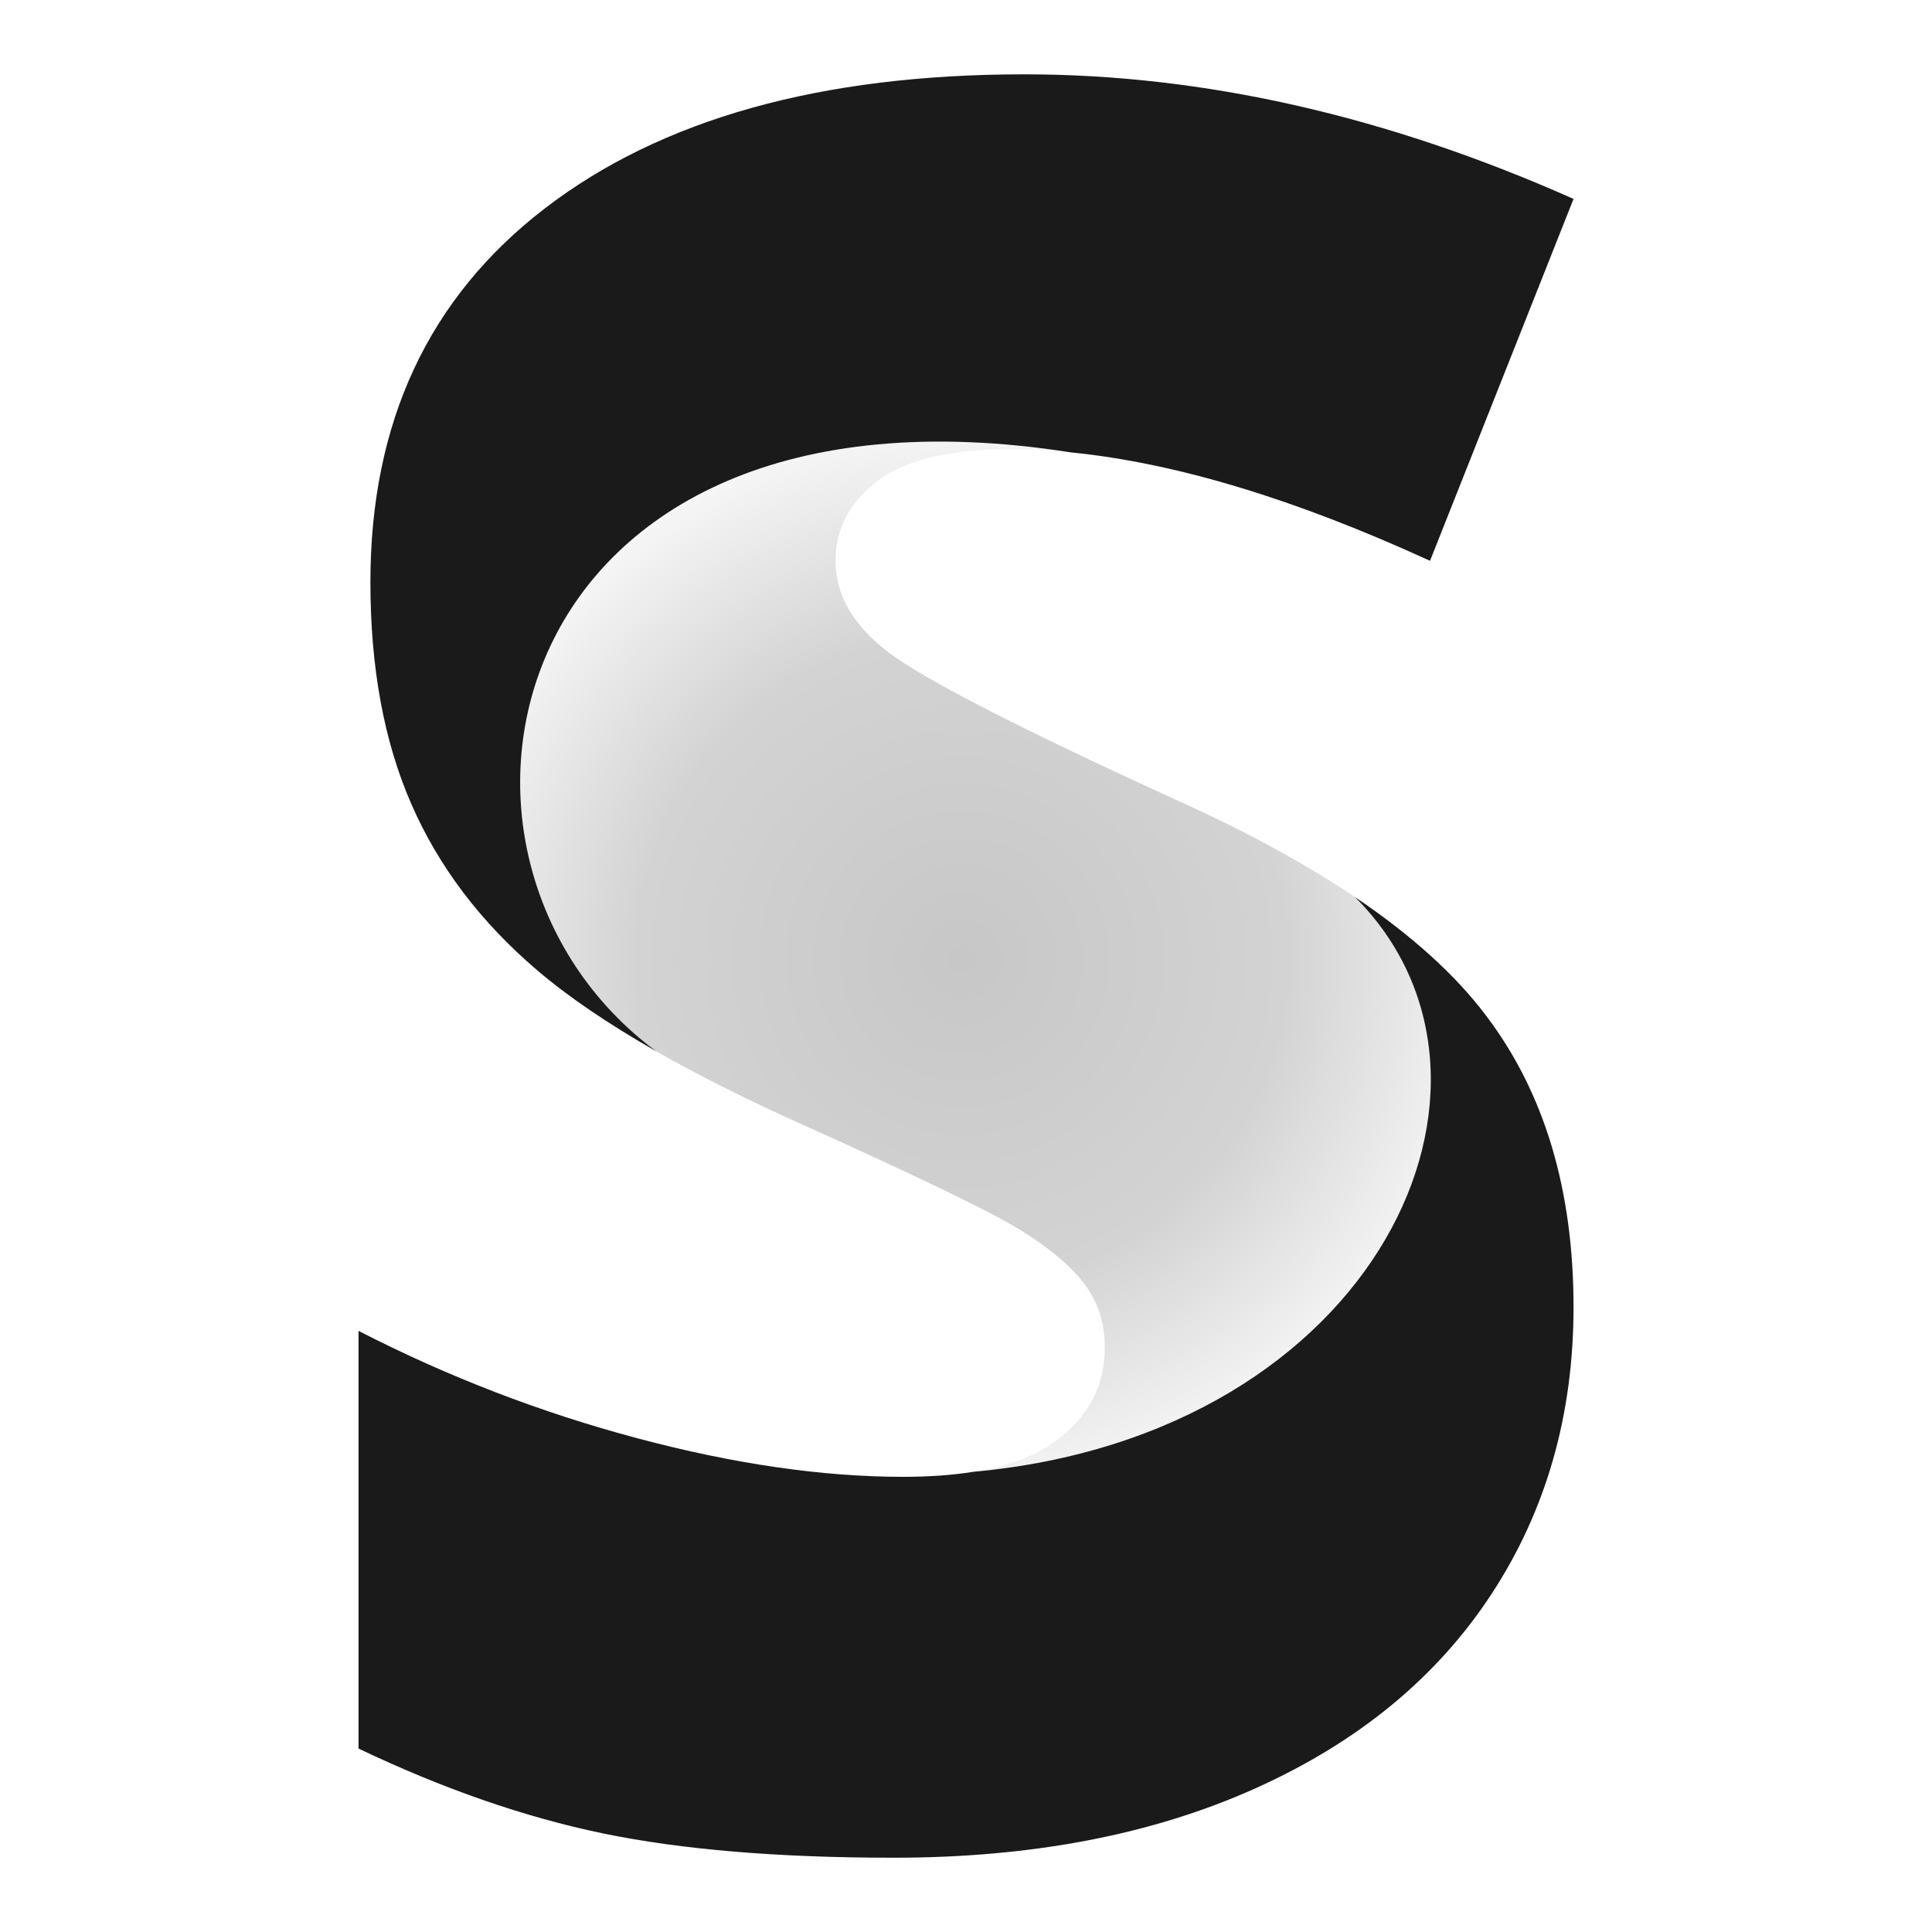
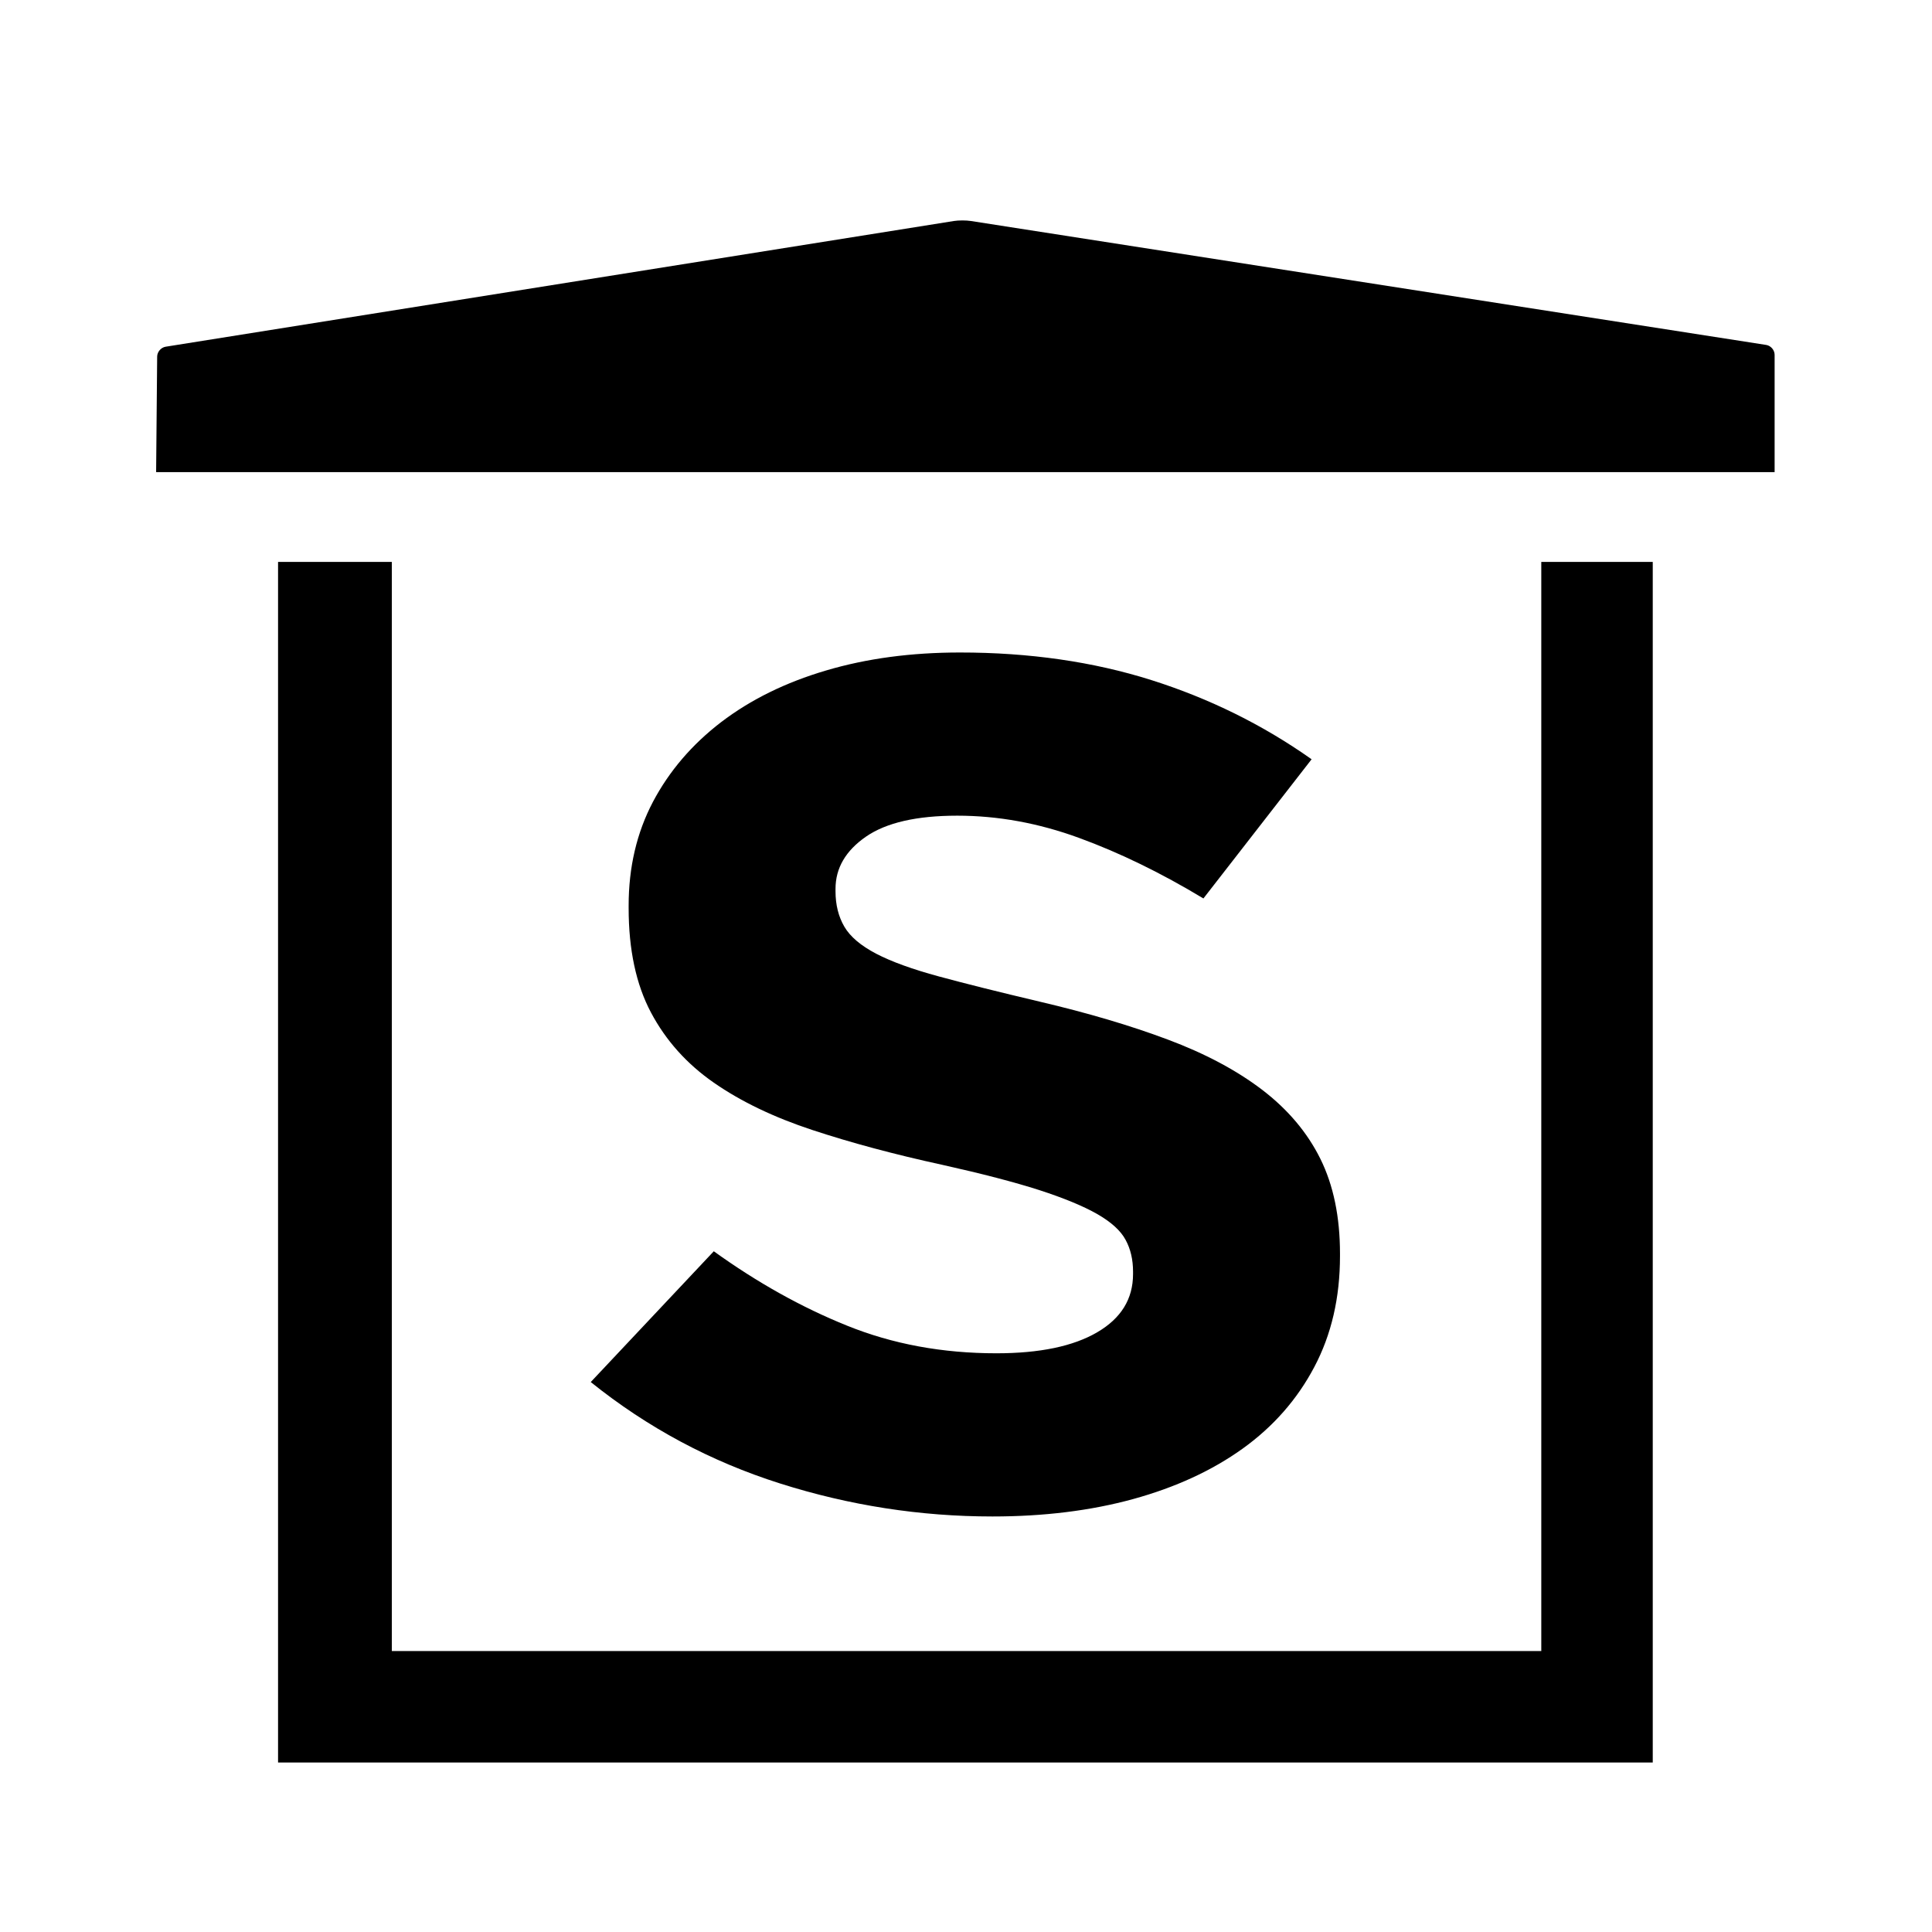
- <svg xmlns="http://www.w3.org/2000/svg" width="100%" height="100%" viewBox="0 0 26 26" version="1.1" xml:space="preserve" style="fill-rule:evenodd;clip-rule:evenodd;stroke-linejoin:round;stroke-miterlimit:1.414;">
-   <g transform="matrix(0.282353,0,0,0.282353,-271.034,-195.235)">
-     <path d="M1003.19,761.845L1003.16,761.845L1003.22,761.845L1003.19,761.845ZM1003.42,761.843L1003.42,761.843L1003.42,761.843L1003.42,761.843ZM1003.64,761.838L1003.62,761.838L1003.67,761.837L1003.64,761.838ZM1003.87,761.831L1003.86,761.831L1003.87,761.831L1003.87,761.831ZM1004.09,761.823L1004.06,761.824L1004.11,761.822L1004.09,761.823ZM1004.3,761.812L1004.3,761.813L1004.3,761.812L1004.3,761.812ZM1004.52,761.8L1004.49,761.801L1004.54,761.799L1004.52,761.8ZM1004.73,761.786L1004.72,761.786L1004.73,761.786L1004.73,761.786ZM1004.93,761.77L1004.91,761.772L1004.96,761.768L1004.93,761.77ZM1005.14,761.752L1005.14,761.752L1005.14,761.752L1005.14,761.752ZM1005.34,761.732L1005.32,761.734L1005.36,761.73L1005.34,761.732ZM1005.54,761.711L1005.54,761.711L1005.54,761.71L1005.54,761.711ZM1005.74,761.687L1005.72,761.689L1005.76,761.684L1005.74,761.687ZM1005.93,761.662L1005.93,761.662L1005.93,761.661L1005.93,761.662ZM1006.12,761.634L1006.11,761.636L1006.14,761.631L1006.12,761.634ZM991.193,741.567C978.742,732.34 983.618,708.729 1010.97,713.021C1009.97,712.921 1008.99,712.871 1008.05,712.871C1005.14,712.871 1003.03,713.38 1001.71,714.398C1000.39,715.416 999.735,716.679 999.735,718.187C999.735,719.808 1000.57,721.26 1002.25,722.542C1003.93,723.823 1008.48,726.161 1015.91,729.554C1019.48,731.16 1022.5,732.824 1024.98,734.548C1024.82,734.435 1024.65,734.323 1024.49,734.21C1033.26,742.956 1025.65,759.839 1006.31,761.605C1007.97,761.336 1009.29,760.841 1010.25,760.121C1011.8,758.972 1012.57,757.492 1012.57,755.682C1012.57,754.551 1012.26,753.561 1011.64,752.713C1011.02,751.865 1010.02,751.007 1008.64,750.14C1007.27,749.273 1003.6,747.501 997.642,744.824C995.22,743.723 993.07,742.637 991.193,741.567ZM989.786,759.872L989.902,759.903L989.859,759.892L989.786,759.872ZM989.383,759.76L989.502,759.793L989.43,759.773L989.383,759.76ZM988.996,759.65L989.03,759.659L989.001,759.651L988.996,759.65ZM988.497,759.504L988.612,759.538L988.573,759.526L988.497,759.504ZM988.094,759.383L988.219,759.42L988.146,759.399L988.094,759.383ZM987.709,759.265L987.777,759.286L987.721,759.268L987.709,759.265ZM987.21,759.108L987.335,759.147L987.296,759.135L987.21,759.108ZM986.809,758.978L986.951,759.024L986.872,758.999L986.809,758.978ZM986.426,758.852L986.541,758.891L986.449,758.86L986.426,758.852ZM985.916,758.68L986.072,758.733L986.028,758.719L985.916,758.68ZM985.523,758.545L985.7,758.606L985.607,758.574L985.523,758.545ZM985.145,758.412L985.326,758.476L985.187,758.427L985.145,758.412ZM1033.8,745.853L1033.8,745.855L1033.79,745.846L1033.8,745.853ZM1033.73,745.64L1033.73,745.642L1033.72,745.626L1033.73,745.64ZM1033.66,745.428L1033.66,745.431L1033.65,745.408L1033.66,745.428ZM1033.59,745.217L1033.59,745.221L1033.58,745.191L1033.59,745.217ZM1033.51,745.008L1033.51,745.012L1033.5,744.976L1033.51,745.008ZM1033.43,744.799L1033.44,744.805L1033.42,744.762L1033.43,744.799ZM1033.36,744.593L1033.36,744.599L1033.34,744.551L1033.36,744.593ZM1033.28,744.388L1033.28,744.394L1033.26,744.341L1033.28,744.388ZM1033.19,744.184L1033.2,744.19L1033.17,744.133L1033.19,744.184ZM1033.11,743.981L1033.11,743.988L1033.09,743.926L1033.11,743.981ZM1033.03,743.78L1033.03,743.787L1033,743.721L1033.03,743.78ZM1032.94,743.58L1032.94,743.587L1032.91,743.518L1032.94,743.58ZM1032.85,743.382L1032.85,743.389L1032.82,743.316L1032.85,743.382ZM1032.76,743.185L1032.76,743.192L1032.72,743.116L1032.76,743.185ZM1032.66,742.989L1032.66,742.996L1032.63,742.917L1032.66,742.989ZM1032.57,742.795L1032.57,742.801L1032.53,742.72L1032.57,742.795ZM1032.47,742.602L1032.47,742.608L1032.43,742.525L1032.47,742.602ZM1032.37,742.411L1032.37,742.417L1032.32,742.331L1032.37,742.411ZM1032.27,742.221L1032.27,742.226L1032.22,742.139L1032.27,742.221ZM1032.16,742.032L1032.16,742.037L1032.11,741.949L1032.16,742.032ZM1032.05,741.845L1032.06,741.849L1032.01,741.76L1032.05,741.845ZM1031.95,741.659L1031.95,741.663L1031.89,741.572L1031.95,741.659ZM990.349,741.076C990.624,741.239 990.905,741.403 991.193,741.567C990.905,741.403 990.624,741.239 990.349,741.076ZM1031.84,741.474L1031.84,741.478L1031.78,741.386L1031.84,741.474ZM1031.72,741.291L1031.73,741.295L1031.67,741.201L1031.72,741.291ZM1031.61,741.109L1031.61,741.112L1031.55,741.018L1031.61,741.109ZM990.152,740.959L990.346,741.074L990.191,740.982L990.152,740.959ZM989.958,740.841L990.119,740.939L990.006,740.871L989.958,740.841ZM1031.49,740.929L1031.5,740.931L1031.43,740.835L1031.49,740.929ZM989.765,740.724L989.911,740.813L989.823,740.76L989.765,740.724ZM1031.38,740.75L1031.38,740.752L1031.31,740.654L1031.38,740.75ZM989.573,740.606L989.712,740.691L989.643,740.649L989.573,740.606ZM1031.26,740.572L1031.26,740.574L1031.19,740.474L1031.26,740.572ZM989.382,740.487L989.518,740.572L989.464,740.538L989.382,740.487ZM989.19,740.366L989.328,740.453L989.287,740.428L989.19,740.366ZM1031.13,740.396L1031.13,740.397L1031.06,740.292L1031.13,740.396ZM988.992,740.24L989.141,740.335L989.113,740.317L988.992,740.24ZM1031.01,740.221L1031.01,740.222L1030.92,740.106L1031.01,740.221ZM988.775,740.1L988.957,740.218C988.833,740.138 988.711,740.059 988.591,739.98L988.775,740.1ZM1030.62,739.697C1030.66,739.757 1030.71,739.816 1030.75,739.875C1030.8,739.933 1030.84,739.99 1030.88,740.048L1030.75,739.875L1030.62,739.697ZM988.415,739.864L988.57,739.966L988.433,739.876L988.415,739.864ZM988.242,739.748L988.364,739.83L988.269,739.766L988.242,739.748ZM988.071,739.632L988.181,739.707L988.106,739.656L988.071,739.632ZM1030.49,739.531L1030.57,739.639L1030.48,739.52L1030.49,739.531ZM987.901,739.516L988.005,739.588L987.945,739.547L987.901,739.516ZM987.733,739.4L987.834,739.47L987.786,739.437L987.733,739.4ZM1030.35,739.36L1030.42,739.45L1030.34,739.343L1030.35,739.36ZM987.566,739.283L987.667,739.354L987.629,739.327L987.566,739.283ZM1030.21,739.189L1030.27,739.268L1030.19,739.166L1030.21,739.189ZM987.4,739.165L987.502,739.238L987.474,739.218L987.4,739.165ZM987.231,739.044L987.34,739.122L987.321,739.109L987.231,739.044ZM1030.07,739.018L1030.13,739.089L1030.04,738.99L1030.07,739.018ZM987.035,738.901L987.18,739.007L987.17,739L987.035,738.901ZM1029.92,738.848L1029.97,738.911L1029.89,738.814L1029.92,738.848ZM986.867,738.776L987.022,738.892C986.97,738.853 986.918,738.815 986.867,738.776ZM986.714,738.662L986.822,738.742L986.729,738.673L986.714,738.662ZM1029.77,738.678L1029.82,738.734L1029.73,738.638L1029.77,738.678ZM986.563,738.547L986.657,738.618L986.585,738.564L986.563,738.547ZM1029.61,738.508L1029.66,738.558L1029.57,738.462L1029.61,738.508ZM986.415,738.432L986.502,738.5L986.444,738.455L986.415,738.432ZM986.268,738.318L986.353,738.384L986.305,738.347L986.268,738.318ZM1029.46,738.338L1029.5,738.383L1029.41,738.287L1029.46,738.338ZM986.123,738.203L986.206,738.269L986.168,738.238L986.123,738.203ZM1029.3,738.169L1029.33,738.207L1029.24,738.111L1029.3,738.169ZM985.98,738.087L986.062,738.154L986.033,738.13L985.98,738.087ZM985.836,737.97L985.921,738.039L985.899,738.022L985.836,737.97ZM1029.13,738.001L1029.16,738.033L1029.07,737.936L1029.13,738.001ZM985.691,737.849L985.782,737.925L985.768,737.914L985.691,737.849ZM1028.97,737.832L1028.99,737.859L1028.89,737.76L1028.97,737.832ZM985.646,737.812C985.6,737.774 985.556,737.736 985.511,737.698L985.646,737.812ZM1028.8,737.664L1028.82,737.685L1028.71,737.583L1028.8,737.664ZM1028.62,737.497L1028.64,737.512L1028.53,737.404L1028.62,737.497ZM1028.45,737.329L1028.46,737.339L1028.32,737.214L1028.45,737.329ZM1028.08,736.994C1028.15,737.051 1028.21,737.109 1028.27,737.167L1028.08,736.994ZM1027.9,736.83L1028.06,736.97L1027.89,736.822L1027.9,736.83ZM1027.71,736.664L1027.83,736.765L1027.69,736.651L1027.71,736.664ZM1027.52,736.498L1027.62,736.584L1027.5,736.479L1027.52,736.498ZM1027.32,736.333L1027.41,736.409L1027.29,736.309L1027.32,736.333ZM1027.13,736.168L1027.21,736.236L1027.09,736.138L1027.13,736.168ZM1026.92,736.003L1027,736.065L1026.88,735.968L1026.92,736.003ZM1026.72,735.839L1026.79,735.894L1026.66,735.797L1026.72,735.839ZM1026.51,735.675L1026.57,735.724L1026.45,735.627L1026.51,735.675ZM1026.3,735.512L1026.35,735.555L1026.23,735.457L1026.3,735.512ZM1026.08,735.349L1026.13,735.386L1026,735.287L1026.08,735.349ZM1025.87,735.186L1025.91,735.217L1025.77,735.116L1025.87,735.186ZM1025.65,735.023L1025.68,735.049L1025.54,734.945L1025.65,735.023ZM1025.42,734.861L1025.45,734.882L1025.29,734.77L1025.42,734.861ZM1025.19,734.699L1025.22,734.715L1025.04,734.588L1025.19,734.699ZM979.411,729.534L979.428,729.574L979.418,729.551L979.411,729.534ZM979.312,729.295L979.328,729.332L979.322,729.319L979.312,729.295ZM979.227,729.08L979.234,729.098L979.228,729.084L979.227,729.08ZM979.13,728.828L979.146,728.871L979.137,728.848L979.13,728.828ZM979.041,728.587L979.053,728.62L979.049,728.61L979.041,728.587ZM978.96,728.36L978.971,728.39L978.963,728.369L978.96,728.36ZM978.872,728.103L978.887,728.148L978.88,728.126L978.872,728.103ZM978.794,727.865L978.801,727.887L978.799,727.881L978.794,727.865ZM978.717,727.621L978.729,727.659L978.721,727.634L978.717,727.621ZM978.638,727.36L978.651,727.404L978.645,727.385L978.638,727.36ZM978.571,727.13L978.573,727.135L978.572,727.134L978.571,727.13ZM978.497,726.863L978.509,726.905L978.502,726.88L978.497,726.863ZM978.428,726.6L978.438,726.64L978.434,726.625L978.428,726.6ZM978.368,726.364L978.371,726.375L978.369,726.367L978.368,726.364ZM978.301,726.087L978.312,726.131L978.306,726.107L978.301,726.087ZM978.241,725.823L978.248,725.855L978.246,725.845L978.241,725.823ZM978.187,725.574L978.191,725.597L978.188,725.581L978.187,725.574ZM978.129,725.293L978.137,725.335L978.133,725.314L978.129,725.293ZM978.078,725.033L978.081,725.05L978.08,725.046L978.078,725.033ZM978.028,724.765L978.034,724.793L978.03,724.775L978.028,724.765ZM977.979,724.481L977.985,724.519L977.983,724.502L977.979,724.481ZM977.894,723.939L977.898,723.968L977.895,723.95L977.894,723.939ZM977.853,723.654L977.857,723.681L977.856,723.671L977.853,723.654ZM977.782,723.095L977.785,723.119L977.784,723.105L977.782,723.095ZM977.751,722.813L977.752,722.823L977.752,722.82L977.751,722.813ZM977.694,722.234L977.696,722.25L977.695,722.242L977.694,722.234ZM1027.73,718.034C1027.85,718.085 1027.96,718.136 1028.07,718.187L1027.73,718.034ZM1027.47,717.914L1027.63,717.986L1027.4,717.883L1027.47,717.914ZM1027.17,717.78L1027.28,717.828L1027.06,717.732L1027.17,717.78ZM1026.87,717.649L1026.94,717.678L1026.71,717.578L1026.87,717.649ZM1026.28,717.389C1026.39,717.437 1026.5,717.484 1026.61,717.532L1026.28,717.389ZM1025.99,717.264L1026.26,717.383L1025.95,717.249L1025.99,717.264ZM1025.69,717.139L1025.84,717.204L1025.62,717.11L1025.69,717.139ZM1025.4,717.016L1025.5,717.059L1025.29,716.971L1025.4,717.016ZM1025.11,716.895L1025.17,716.921L1024.95,716.829L1025.11,716.895ZM1024.53,716.657C1024.63,716.7 1024.74,716.743 1024.85,716.787L1024.53,716.657ZM1024.24,716.542L1024.49,716.644L1024.2,716.528L1024.24,716.542ZM1023.95,716.428L1024.1,716.486L1023.88,716.401L1023.95,716.428ZM1023.67,716.316L1023.76,716.354L1023.56,716.275L1023.67,716.316ZM1023.38,716.206L1023.44,716.229L1023.23,716.145L1023.38,716.206ZM1022.81,715.989C1022.92,716.028 1023.02,716.067 1023.13,716.107L1022.81,715.989ZM1022.53,715.886L1022.76,715.971L1022.5,715.873L1022.53,715.886ZM1022.25,715.782L1022.39,715.832L1022.19,715.758L1022.25,715.782ZM1021.98,715.681L1022.07,715.714L1021.87,715.644L1021.98,715.681ZM1021.7,715.581L1021.75,715.601L1021.54,715.527L1021.7,715.581ZM1021.14,715.386C1021.24,715.421 1021.34,715.456 1021.44,715.491L1021.14,715.386ZM1020.87,715.294L1021.07,715.364L1020.83,715.282L1020.87,715.294ZM1020.59,715.201L1020.72,715.243L1020.53,715.179L1020.59,715.201ZM1020.32,715.111L1020.4,715.138L1020.22,715.078L1020.32,715.111ZM1020.05,715.022L1020.1,715.038L1019.9,714.975L1020.05,715.022ZM1019.5,714.849C1019.6,714.879 1019.7,714.909 1019.8,714.94L1019.5,714.849ZM1019.24,714.766L1019.42,714.821L1019.21,714.756L1019.24,714.766ZM1018.97,714.685L1019.08,714.719L1018.91,714.666L1018.97,714.685ZM1018.71,714.605L1018.78,714.627L1018.61,714.577L1018.71,714.605ZM1018.44,714.527L1018.48,714.539L1018.31,714.488L1018.44,714.527ZM1017.91,714.376C1018,714.401 1018.1,714.428 1018.19,714.454L1017.91,714.376ZM1017.65,714.303L1017.8,714.345L1017.62,714.296L1017.65,714.303ZM1017.39,714.233L1017.49,714.259L1017.33,714.218L1017.39,714.233ZM1017.13,714.164L1017.19,714.181L1017.04,714.142L1017.13,714.164ZM1016.87,714.096L1016.9,714.105L1016.75,714.067L1016.87,714.096ZM1016.61,714.031L1016.62,714.033L1016.37,713.971L1016.61,714.031ZM1016.1,713.905L1016.22,713.934L1016.07,713.9L1016.1,713.905ZM1015.84,713.845L1015.93,713.865L1015.79,713.834L1015.84,713.845ZM1015.59,713.787L1015.64,713.8L1015.52,713.771L1015.59,713.787ZM1015.34,713.731L1015.36,713.737L1015.24,713.71L1015.34,713.731ZM1015.09,713.676L1015.09,713.676L1015.05,713.668L1015.09,713.676ZM1014.59,713.572L1014.67,713.59L1014.57,713.568L1014.59,713.572ZM1014.34,713.523L1014.4,713.536L1014.3,713.515L1014.34,713.523ZM1014.09,713.475L1014.13,713.484L1014.03,713.464L1014.09,713.475ZM1013.84,713.43L1013.86,713.433L1013.77,713.417L1013.84,713.43ZM1013.11,713.303L1013.17,713.313L1013.1,713.301L1013.11,713.303ZM1012.87,713.265L1012.92,713.273L1012.84,713.26L1012.87,713.265ZM1012.63,713.228L1012.66,713.233L1012.58,713.221L1012.63,713.228ZM1012.39,713.193L1012.4,713.195L1012.35,713.188L1012.39,713.193ZM1011.68,713.099L1011.7,713.102L1011.67,713.099L1011.68,713.099ZM1011.44,713.072L1011.47,713.075L1011.42,713.069L1011.44,713.072ZM1011.21,713.046L1011.22,713.048L1011.18,713.043L1011.21,713.046Z" style="fill:url(#_Radial1);" />
-     <path d="M1024.49,734.21C1027.19,736.032 1029.28,737.92 1030.75,739.875C1033.53,743.551 1034.91,748.179 1034.91,753.759C1034.91,758.887 1033.61,763.439 1031.01,767.417C1028.41,771.394 1024.66,774.486 1019.75,776.692C1014.85,778.897 1009.1,780 1002.51,780C997.001,780 992.383,779.614 988.65,778.841C984.917,778.068 981.034,776.72 977,774.797L977,754.89C981.26,757.077 985.69,758.783 990.29,760.008C994.89,761.234 999.112,761.846 1002.96,761.846C1004.2,761.846 1005.32,761.766 1006.31,761.605C1025.65,759.839 1033.26,742.956 1024.49,734.21Z" style="fill:rgb(26,26,26);" />
-     <path d="M991.193,741.567C988.89,740.254 986.996,738.965 985.511,737.698C982.816,735.398 980.817,732.759 979.517,729.78C978.216,726.802 977.566,723.277 977.566,719.205C977.566,711.589 980.337,705.651 985.879,701.391C991.421,697.13 999.037,695 1008.73,695C1017.28,695 1026.01,696.979 1034.91,700.938L1028.07,718.187C1021.64,715.239 1015.94,713.517 1010.97,713.021C983.618,708.729 978.742,732.341 991.193,741.567Z" style="fill:rgb(26,26,26);" />
+ <svg xmlns="http://www.w3.org/2000/svg" xmlns:ns1="http://vectornator.io" height="100%" stroke-miterlimit="10" style="fill-rule:nonzero;clip-rule:evenodd;stroke-linecap:round;stroke-linejoin:round;" version="1.1" viewBox="0 0 26 26" width="100%" xml:space="preserve">
+   <defs />
+   <g id="Layer-1" ns1:layerName="Layer 1">
+     <g opacity="1">
+       <path d="M13.356 20.408C12.385 20.408 11.432 20.26 10.498 19.964C9.564 19.668 8.714 19.213 7.95 18.599L9.606 16.839C10.189 17.259 10.786 17.593 11.399 17.84C12.012 18.088 12.682 18.212 13.41 18.212C13.993 18.212 14.445 18.117 14.766 17.929C15.088 17.741 15.248 17.48 15.248 17.146L15.248 17.113C15.248 16.952 15.215 16.809 15.148 16.686C15.082 16.562 14.954 16.446 14.766 16.338C14.578 16.231 14.317 16.123 13.984 16.015C13.65 15.908 13.216 15.795 12.682 15.676C12.039 15.536 11.457 15.38 10.935 15.208C10.413 15.036 9.97 14.823 9.606 14.57C9.242 14.317 8.96 14.002 8.76 13.625C8.56 13.248 8.46 12.78 8.46 12.22L8.46 12.188C8.46 11.671 8.569 11.206 8.787 10.791C9.006 10.377 9.312 10.019 9.706 9.717C10.101 9.416 10.571 9.184 11.117 9.023C11.663 8.861 12.264 8.781 12.919 8.781C13.853 8.781 14.712 8.905 15.494 9.152C16.277 9.4 16.996 9.755 17.651 10.218L16.195 12.091C15.625 11.747 15.066 11.475 14.521 11.276C13.975 11.076 13.428 10.977 12.882 10.977C12.336 10.977 11.927 11.071 11.654 11.259C11.381 11.448 11.244 11.682 11.244 11.962L11.244 11.994C11.244 12.177 11.284 12.336 11.363 12.471C11.441 12.605 11.584 12.726 11.79 12.834C11.997 12.942 12.279 13.044 12.637 13.141C12.995 13.238 13.447 13.351 13.993 13.48C14.636 13.631 15.209 13.8 15.713 13.989C16.216 14.177 16.641 14.403 16.987 14.667C17.332 14.931 17.593 15.24 17.769 15.595C17.945 15.951 18.033 16.376 18.033 16.871L18.033 16.904C18.033 17.463 17.918 17.961 17.687 18.397C17.457 18.833 17.135 19.199 16.723 19.495C16.31 19.791 15.819 20.017 15.248 20.174C14.678 20.33 14.047 20.408 13.356 20.408Z" fill="#000000" fill-rule="nonzero" opacity="1" stroke="none" />
+     </g>
+     <path d="M2.229 4.666L12.838 2.974C12.901 2.964 13.002 2.964 13.065 2.974L23.769 4.642C23.831 4.652 23.882 4.711 23.882 4.775L23.882 6.354L2.101 6.354L2.115 4.798C2.116 4.735 2.167 4.676 2.229 4.666Z" fill="#000000" fill-rule="nonzero" opacity="1" stroke="none" />
+     <path d="M3.742 7.562L3.742 23.719L22.242 23.719L22.242 7.562L20.742 7.562L20.742 22.219L5.273 22.219L5.273 7.562L3.742 7.562Z" fill="#000000" fill-rule="nonzero" opacity="1" stroke="none" />
  </g>
-   <defs>
-     <radialGradient id="_Radial1" cx="0" cy="0" r="1" gradientUnits="userSpaceOnUse" gradientTransform="matrix(28.0506,0,0,28.0506,1005.74,737.175)">
-       <stop offset="0" style="stop-color:rgb(199,199,199);stop-opacity:1" />
-       <stop offset="0.55" style="stop-color:rgb(211,211,211);stop-opacity:1" />
-       <stop offset="1" style="stop-color:white;stop-opacity:1" />
-     </radialGradient>
-   </defs>
</svg>
